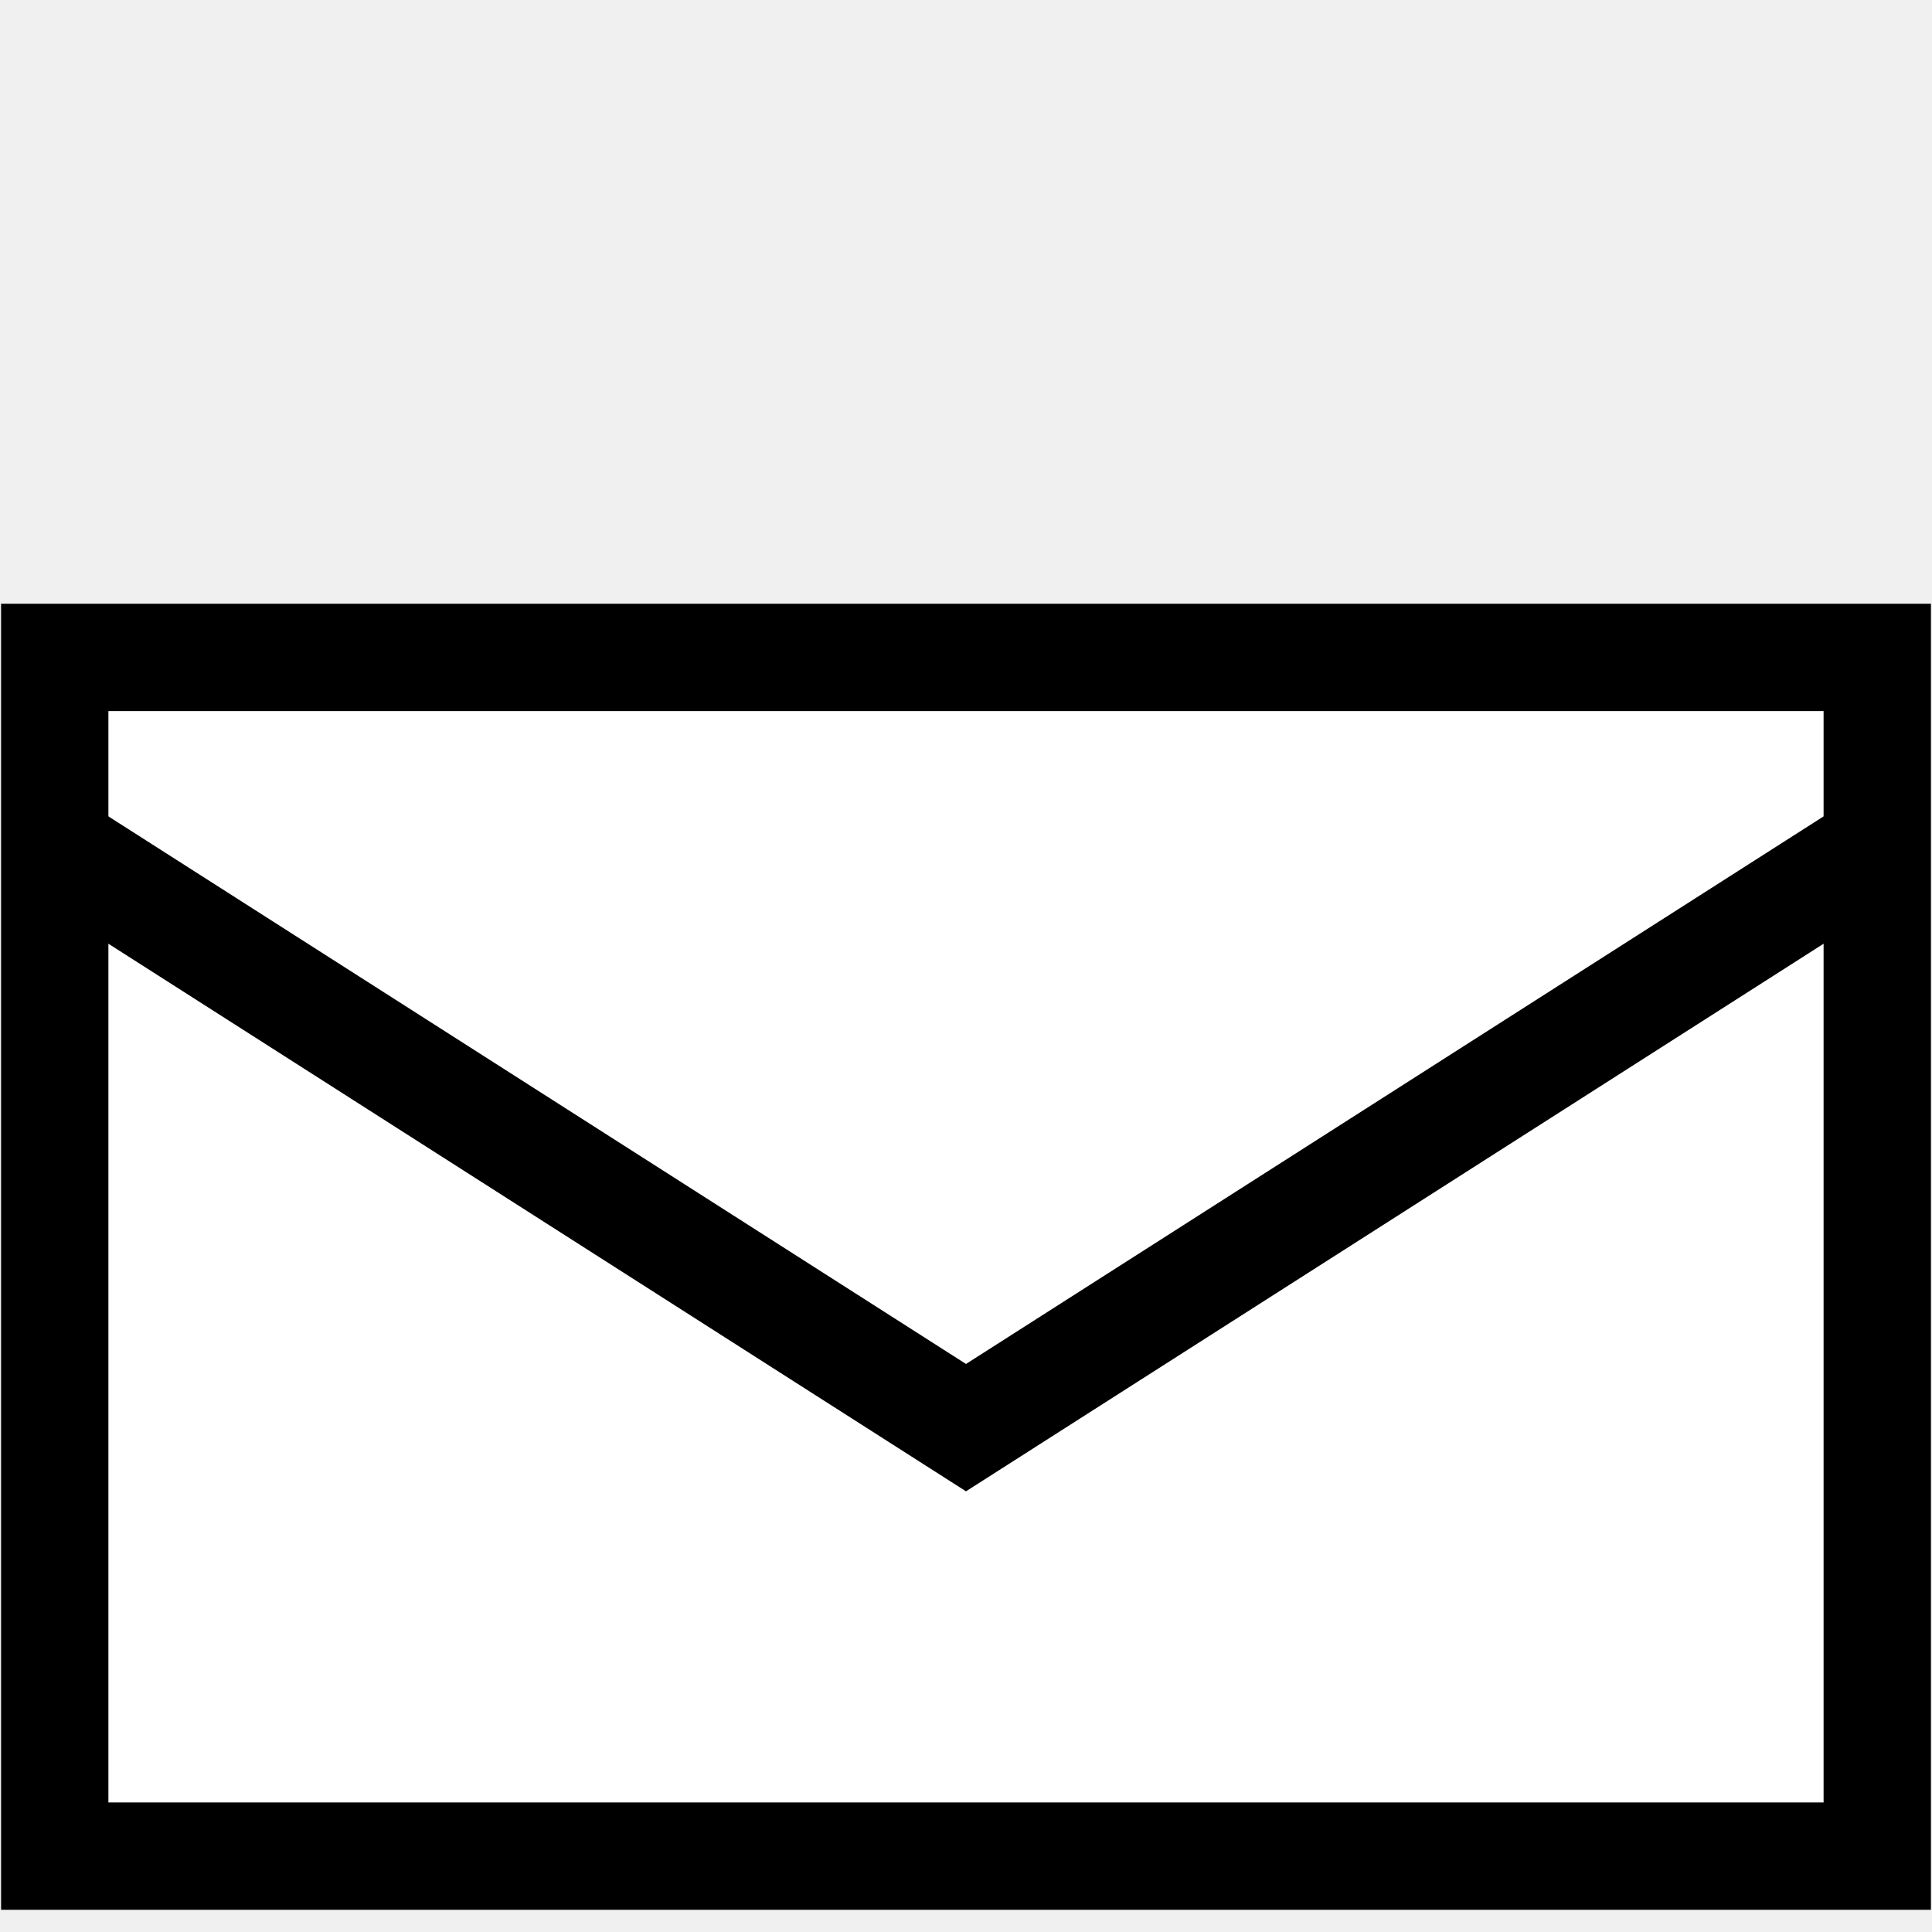
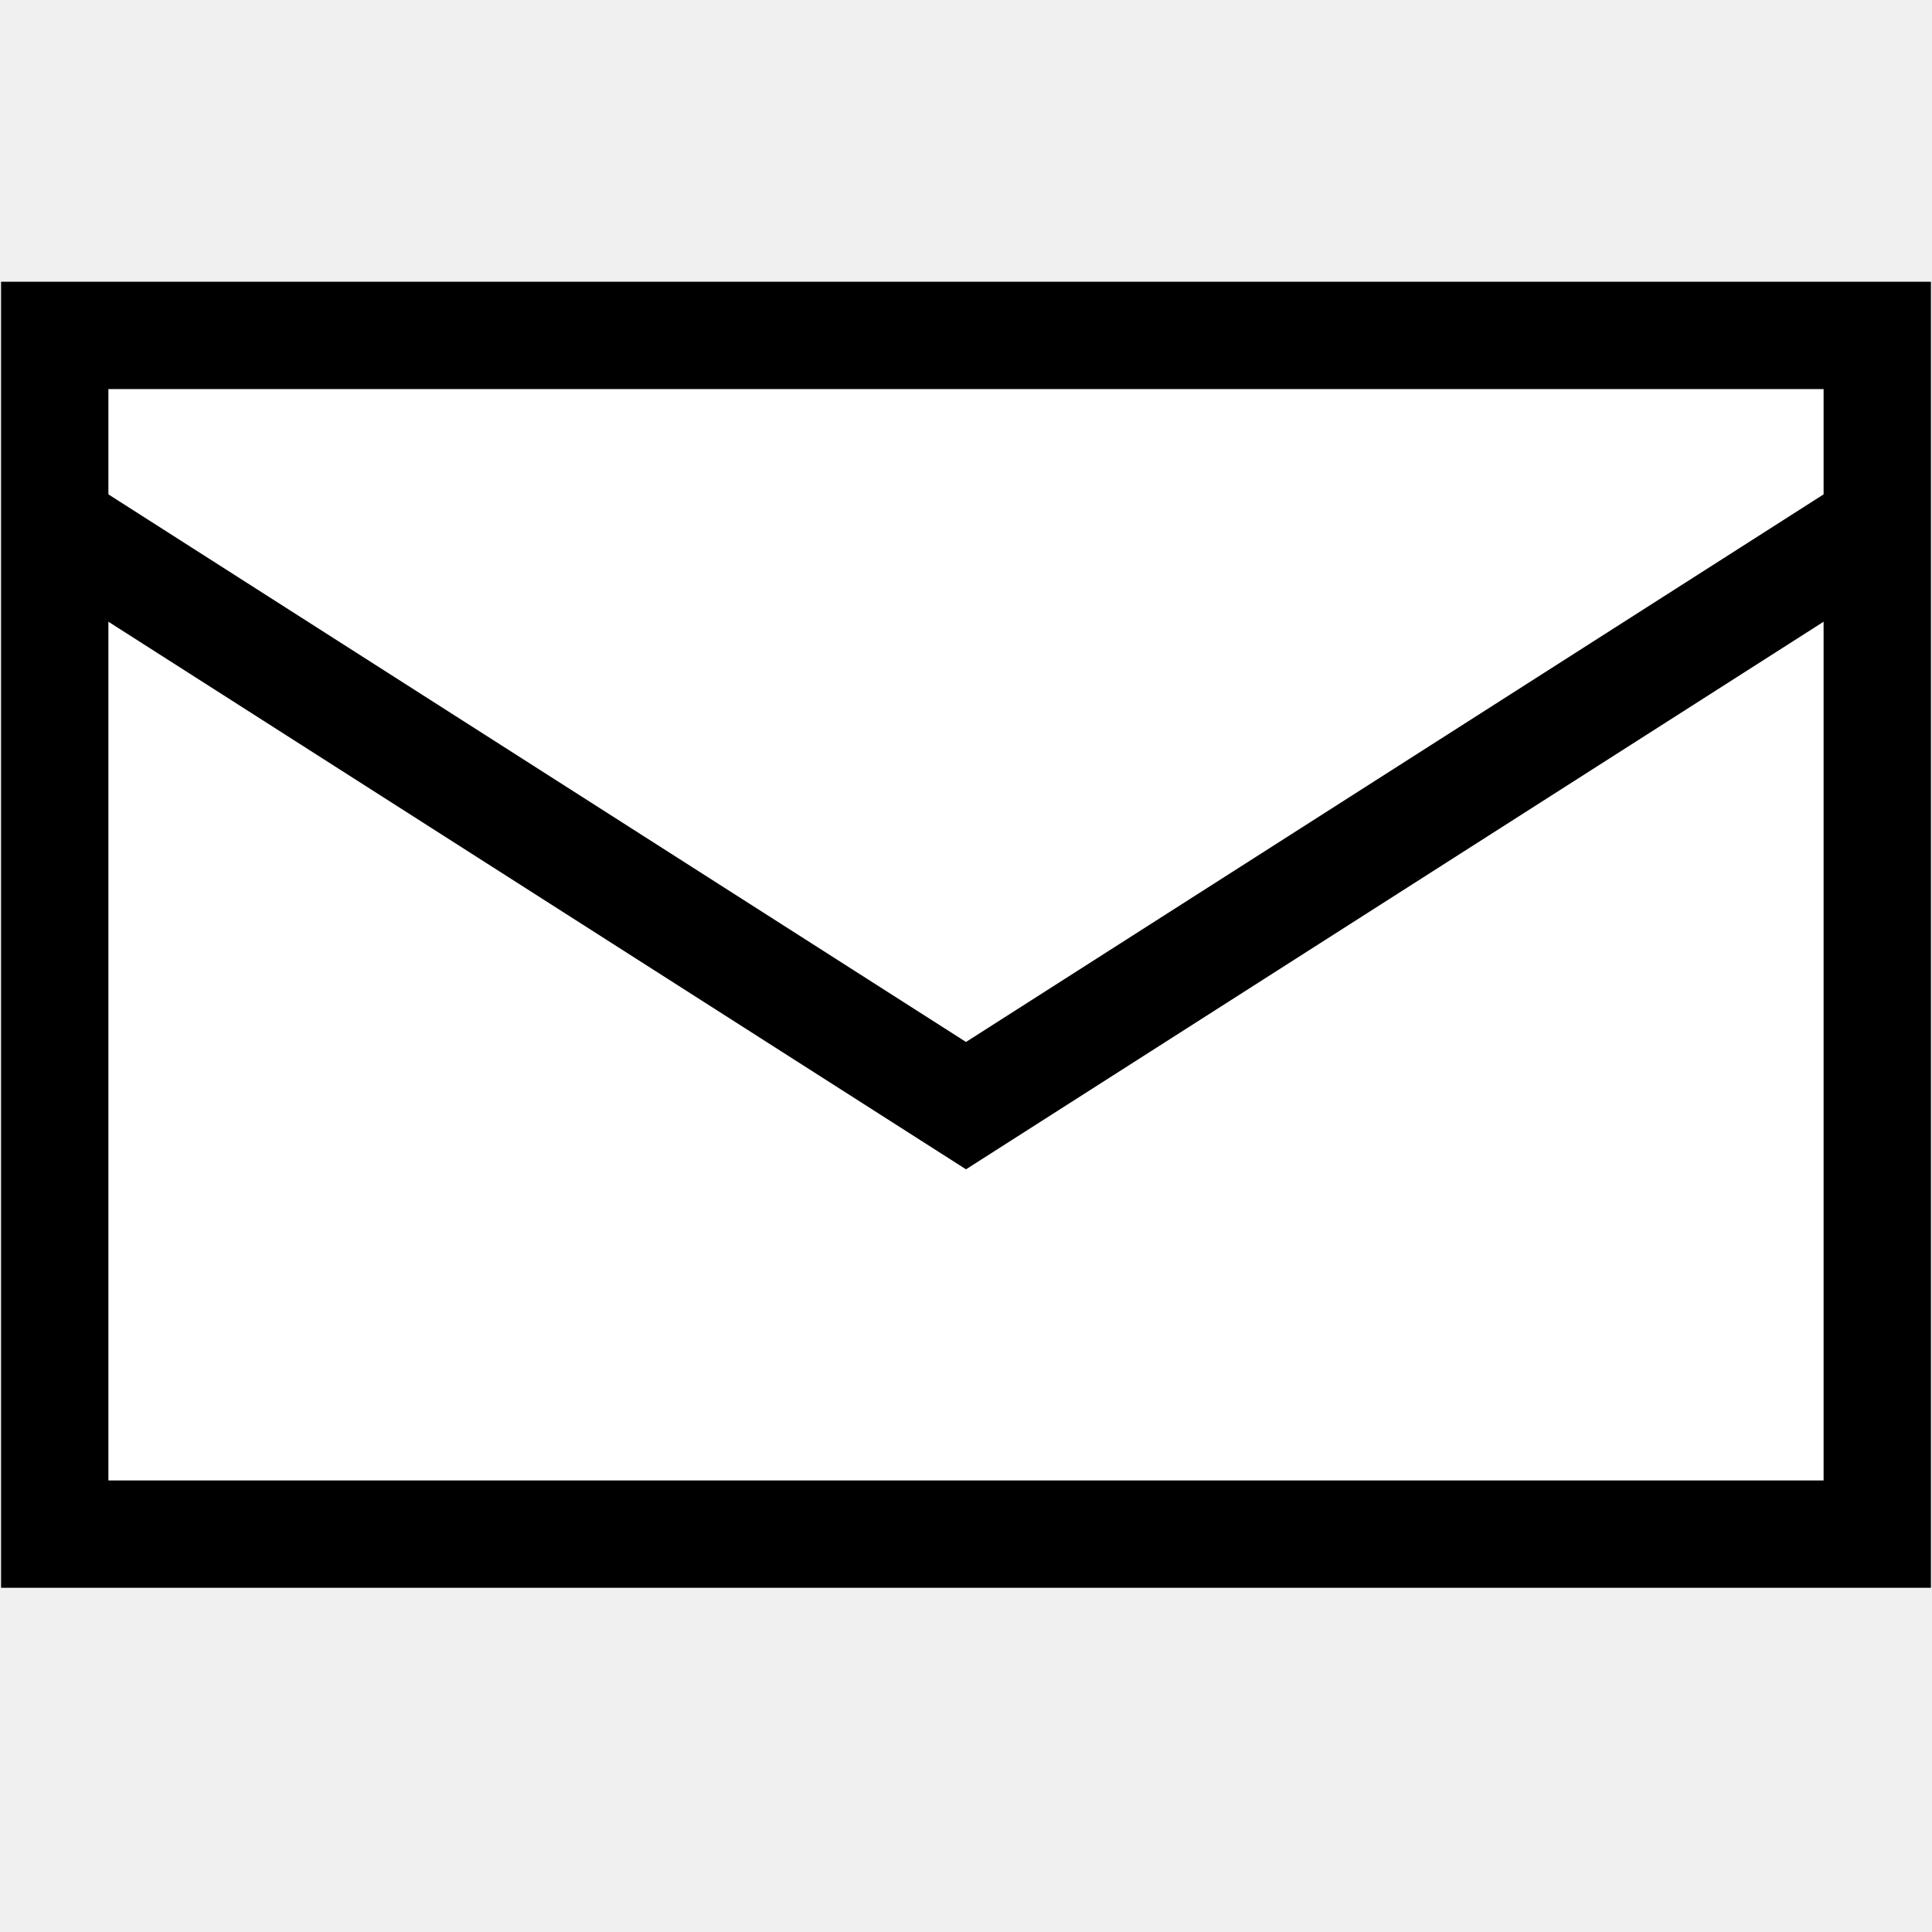
<svg xmlns="http://www.w3.org/2000/svg" version="1.2" baseProfile="tiny" id="Layer_1" x="0px" y="0px" width="18px" height="18px" viewBox="0 0 18 18" xml:space="preserve">
-   <rect x="0.51" y="6.125" fill="#FFFFFF" stroke="#000000" stroke-miterlimit="10" width="16.98" height="11.168" />
-   <polyline fill="none" stroke="#000000" stroke-miterlimit="10" points="0.51,7.88 9,13.301 17.49,7.88 " />
+   <rect x="0.51" y="3.125" fill="#FFFFFF" stroke="#000000" stroke-miterlimit="10" width="16.98" height="11.168" />
+   <polyline fill="none" stroke="#000000" stroke-miterlimit="10" points="0.51,4.88 9,10.301 17.49,4.88 " />
</svg>
